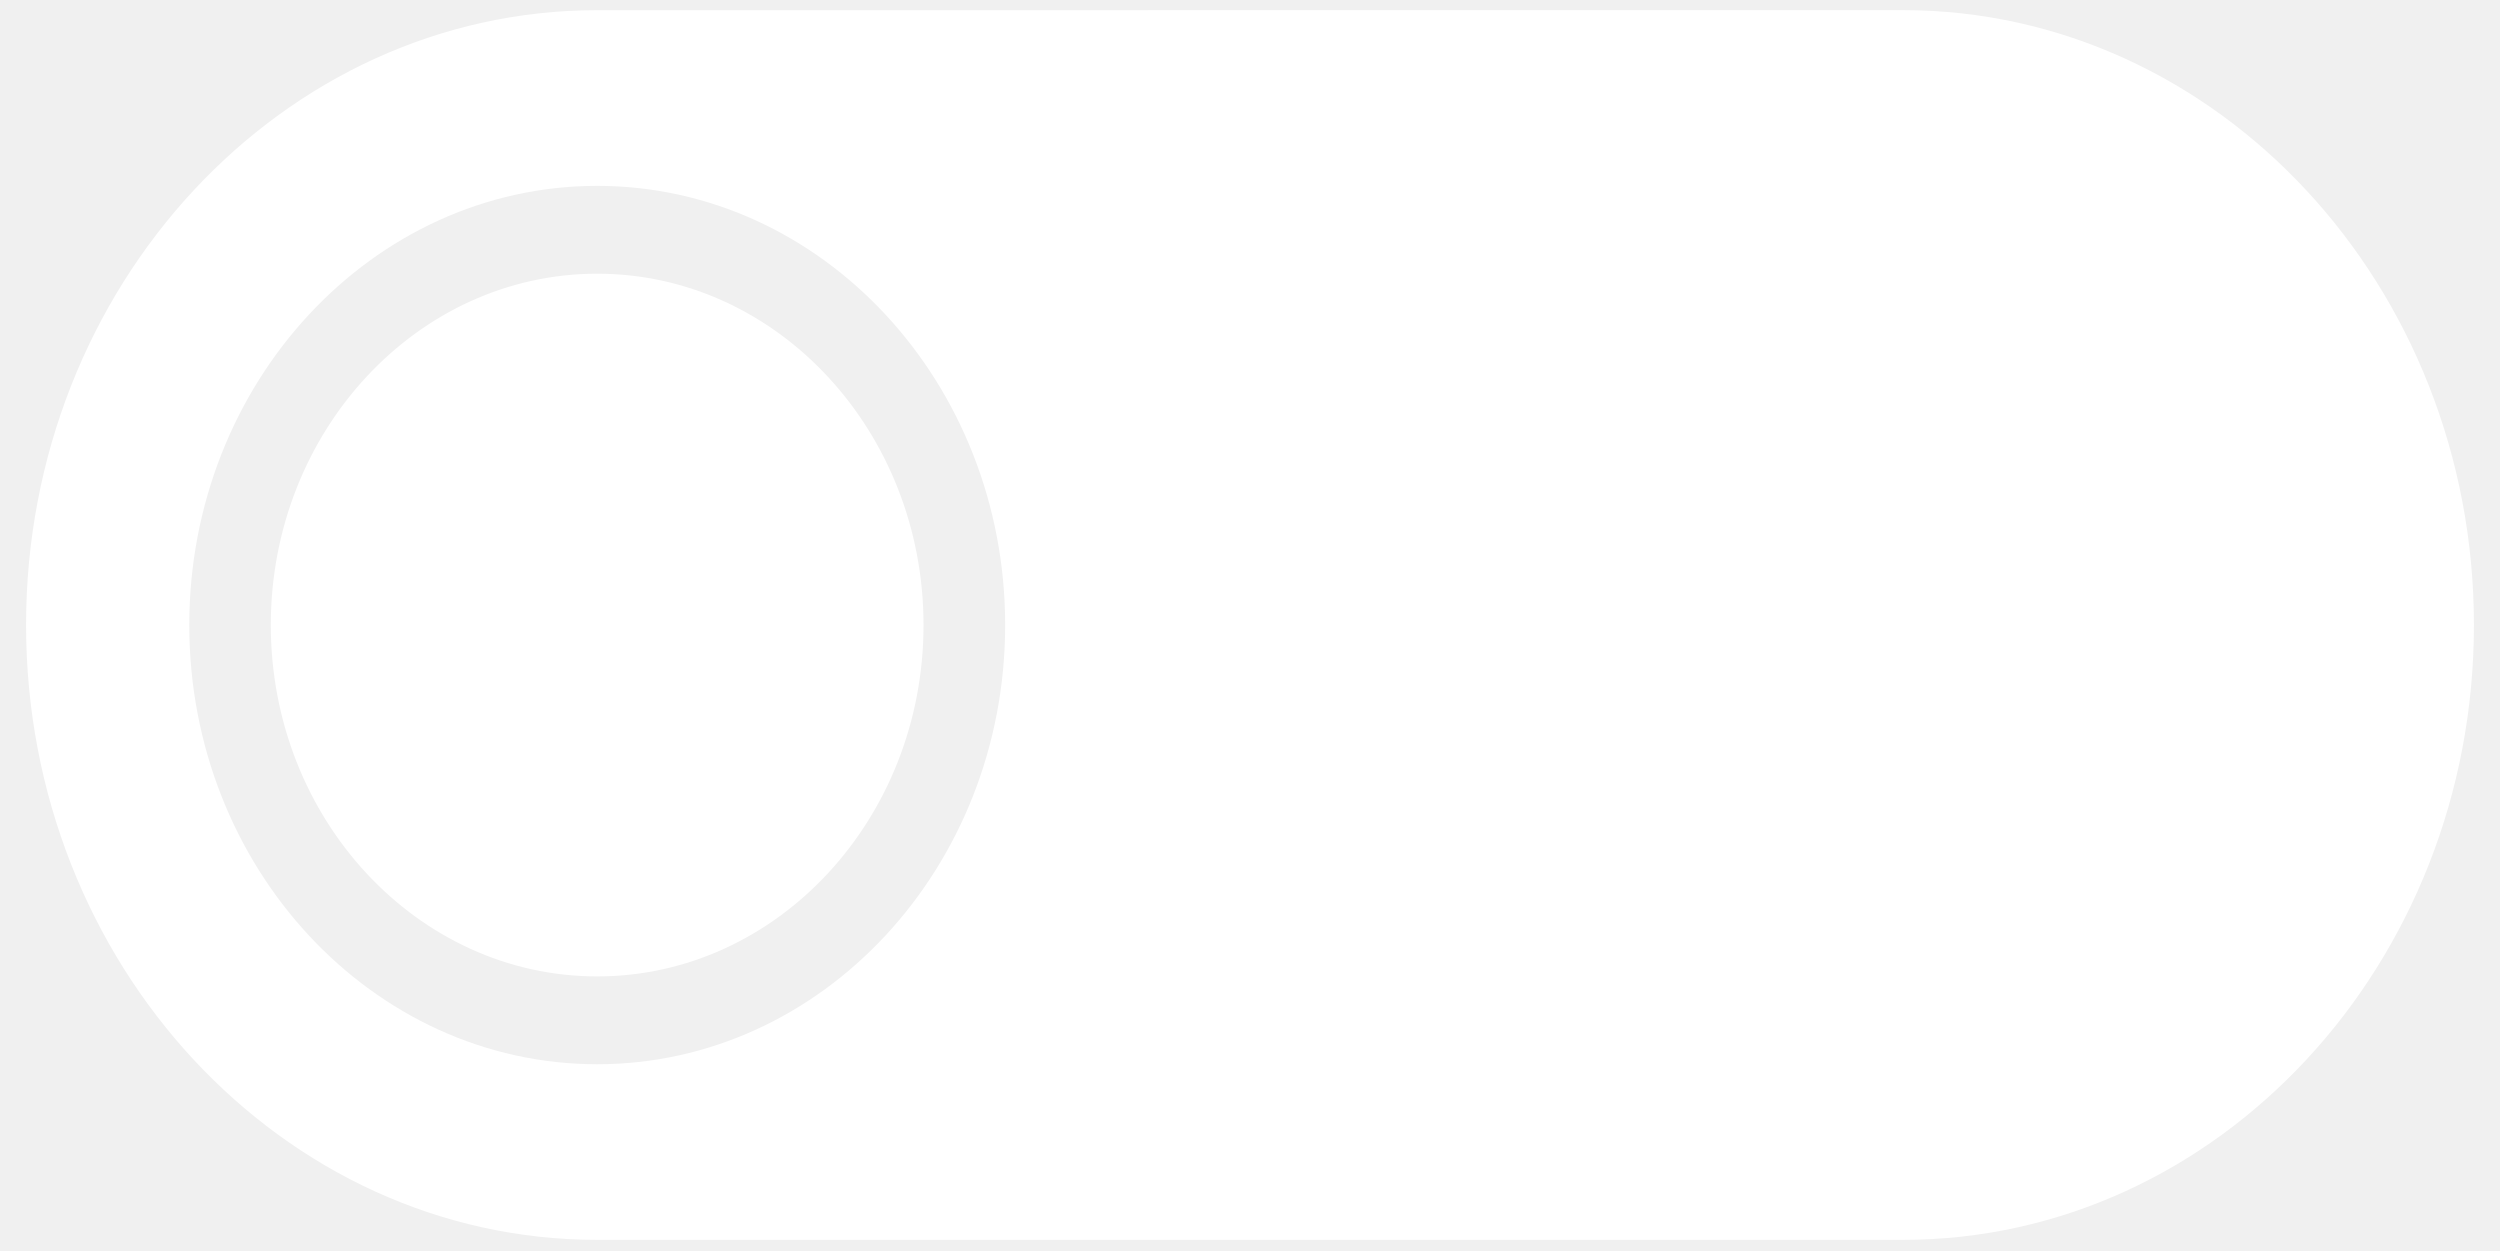
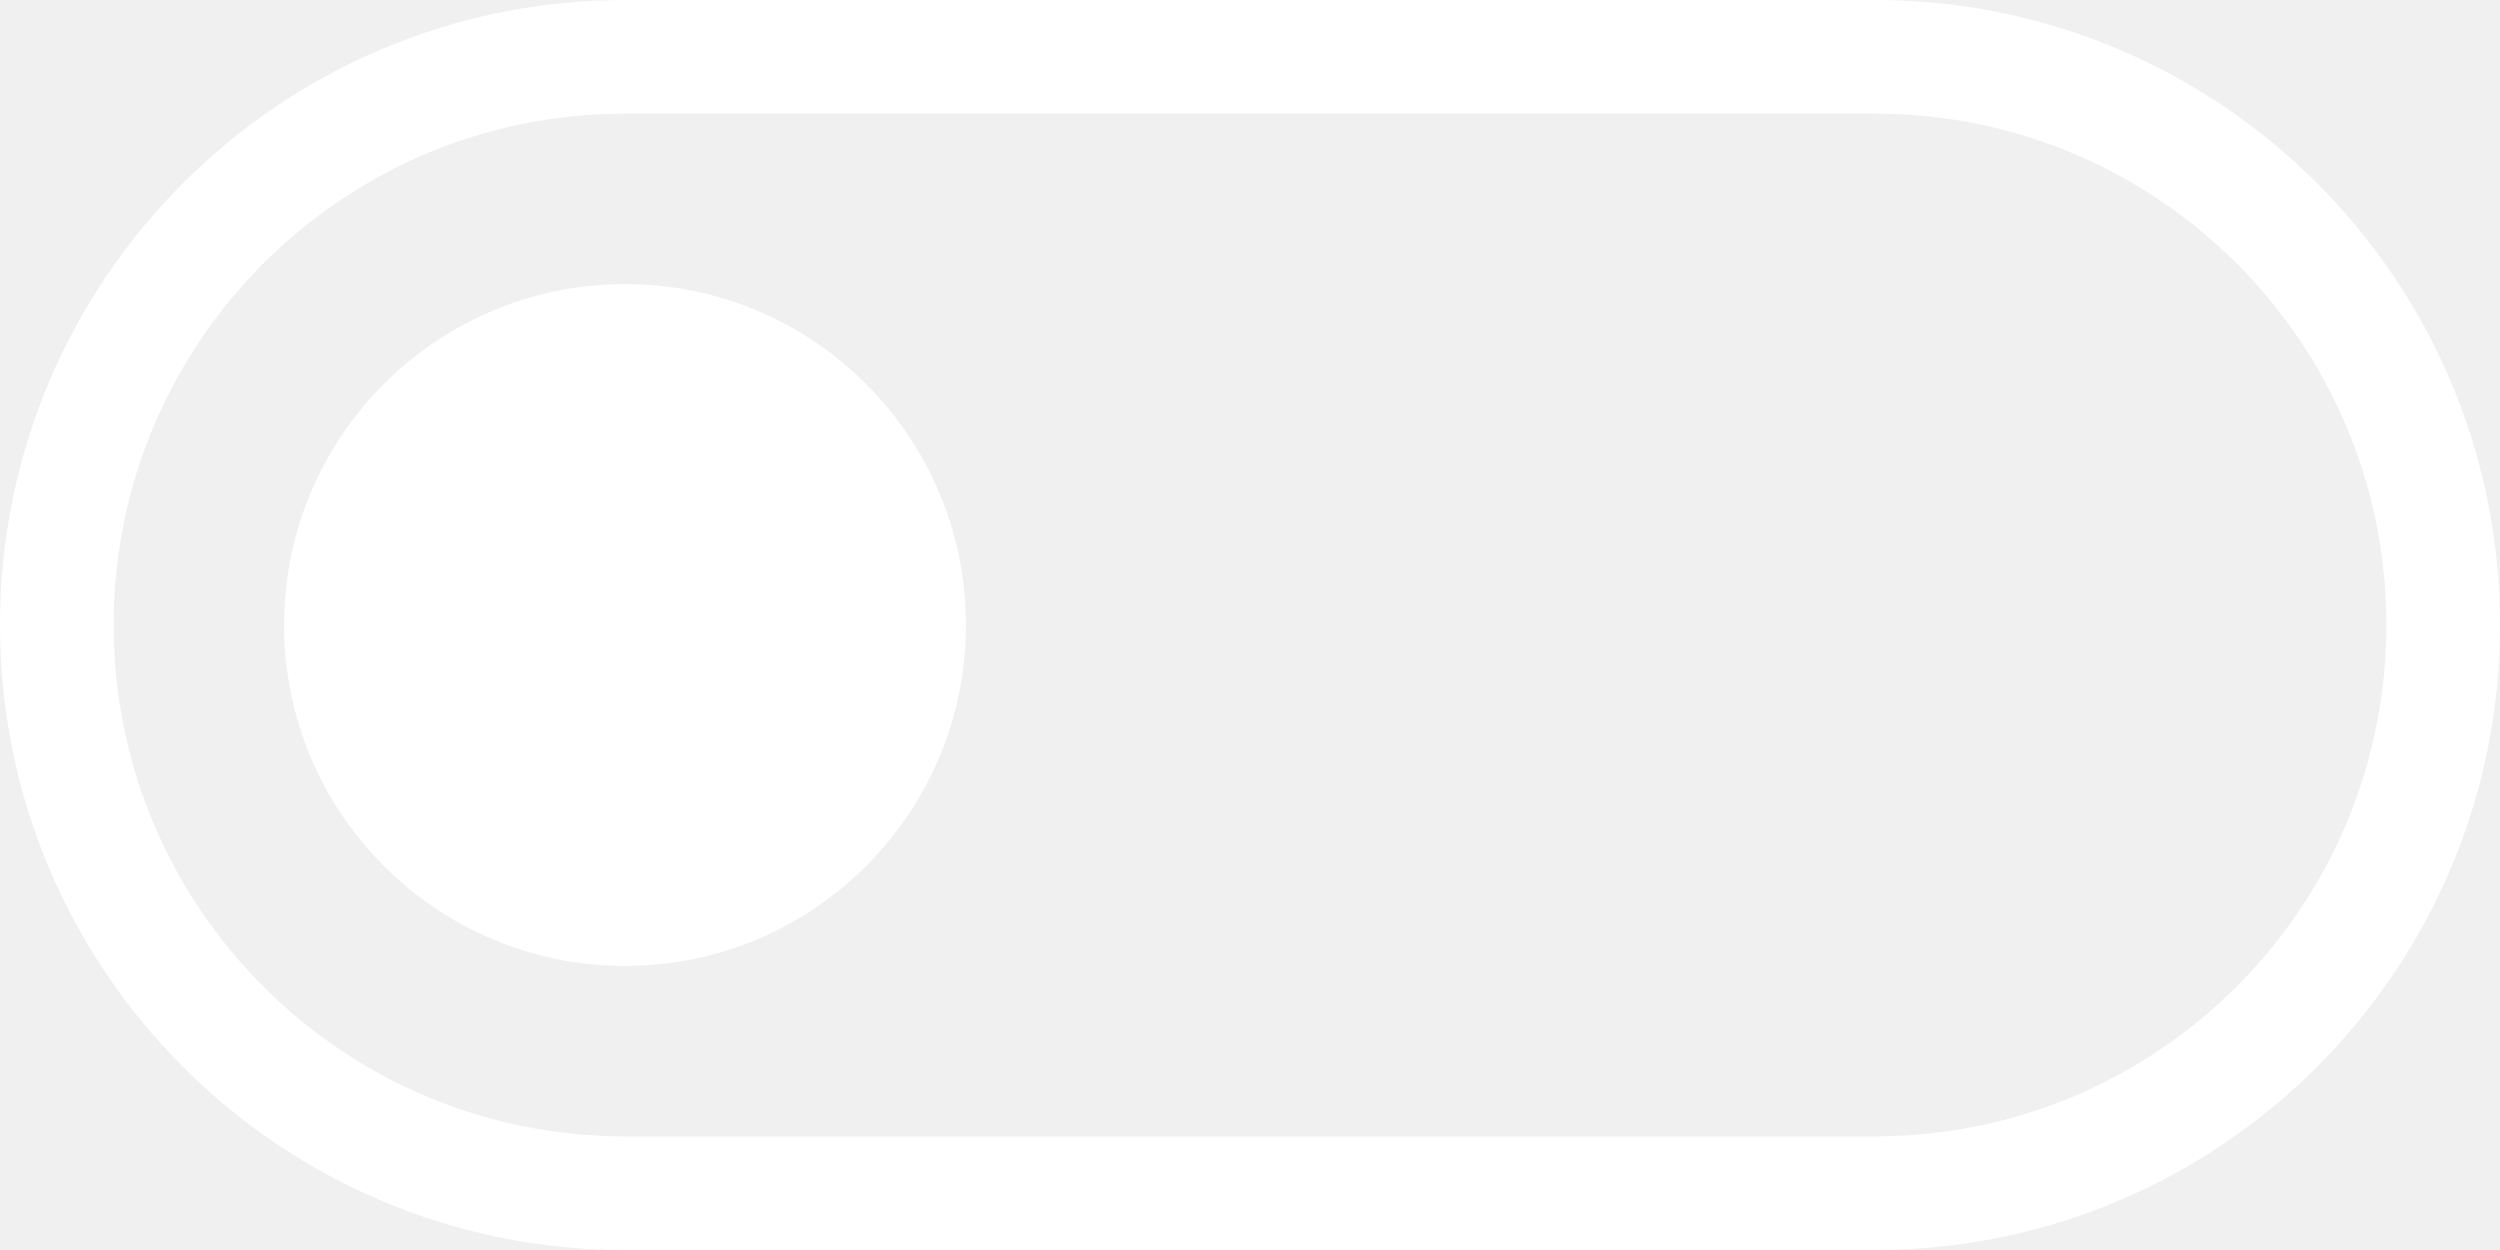
- <svg xmlns="http://www.w3.org/2000/svg" width="43.916" height="21.959" version="1.1" viewBox="0 0 43.916 21.959" id="svg4">
-   <defs id="defs8" />
-   <path style="fill:#ffffff;fill-opacity:1;stroke-width:0.744" d="M 10.491,0.179 C 4.959,0.179 0.458,5.024 0.458,10.979 c 0,5.955 4.501,10.801 10.033,10.801 h 22.934 c 5.533,0 10.033,-4.845 10.033,-10.801 0,-5.955 -4.501,-10.801 -10.033,-10.801 z m 0,3.086 c 3.952,0 7.166,3.461 7.166,7.715 0,4.254 -3.214,7.715 -7.166,7.715 -3.952,0 -7.166,-3.461 -7.166,-7.715 0,-4.254 3.214,-7.715 7.166,-7.715 z m 0,1.543 c -3.161,0 -5.734,2.769 -5.734,6.172 -1e-7,3.403 2.573,6.172 5.734,6.172 3.161,0 5.732,-2.769 5.732,-6.172 0,-3.403 -2.571,-6.172 -5.732,-6.172 z" id="path2" />
+ <svg xmlns="http://www.w3.org/2000/svg" width="44" height="22" viewBox="0 0 44 22">
+   <path fill="none" stroke="#ffffff" stroke-width="2" d="M11 1h22a10 10 0 0 1 0 20H11A10 10 0 0 1 11 1z" />
+   <circle cx="11" cy="11" r="6" fill="#ffffff" />
</svg>
